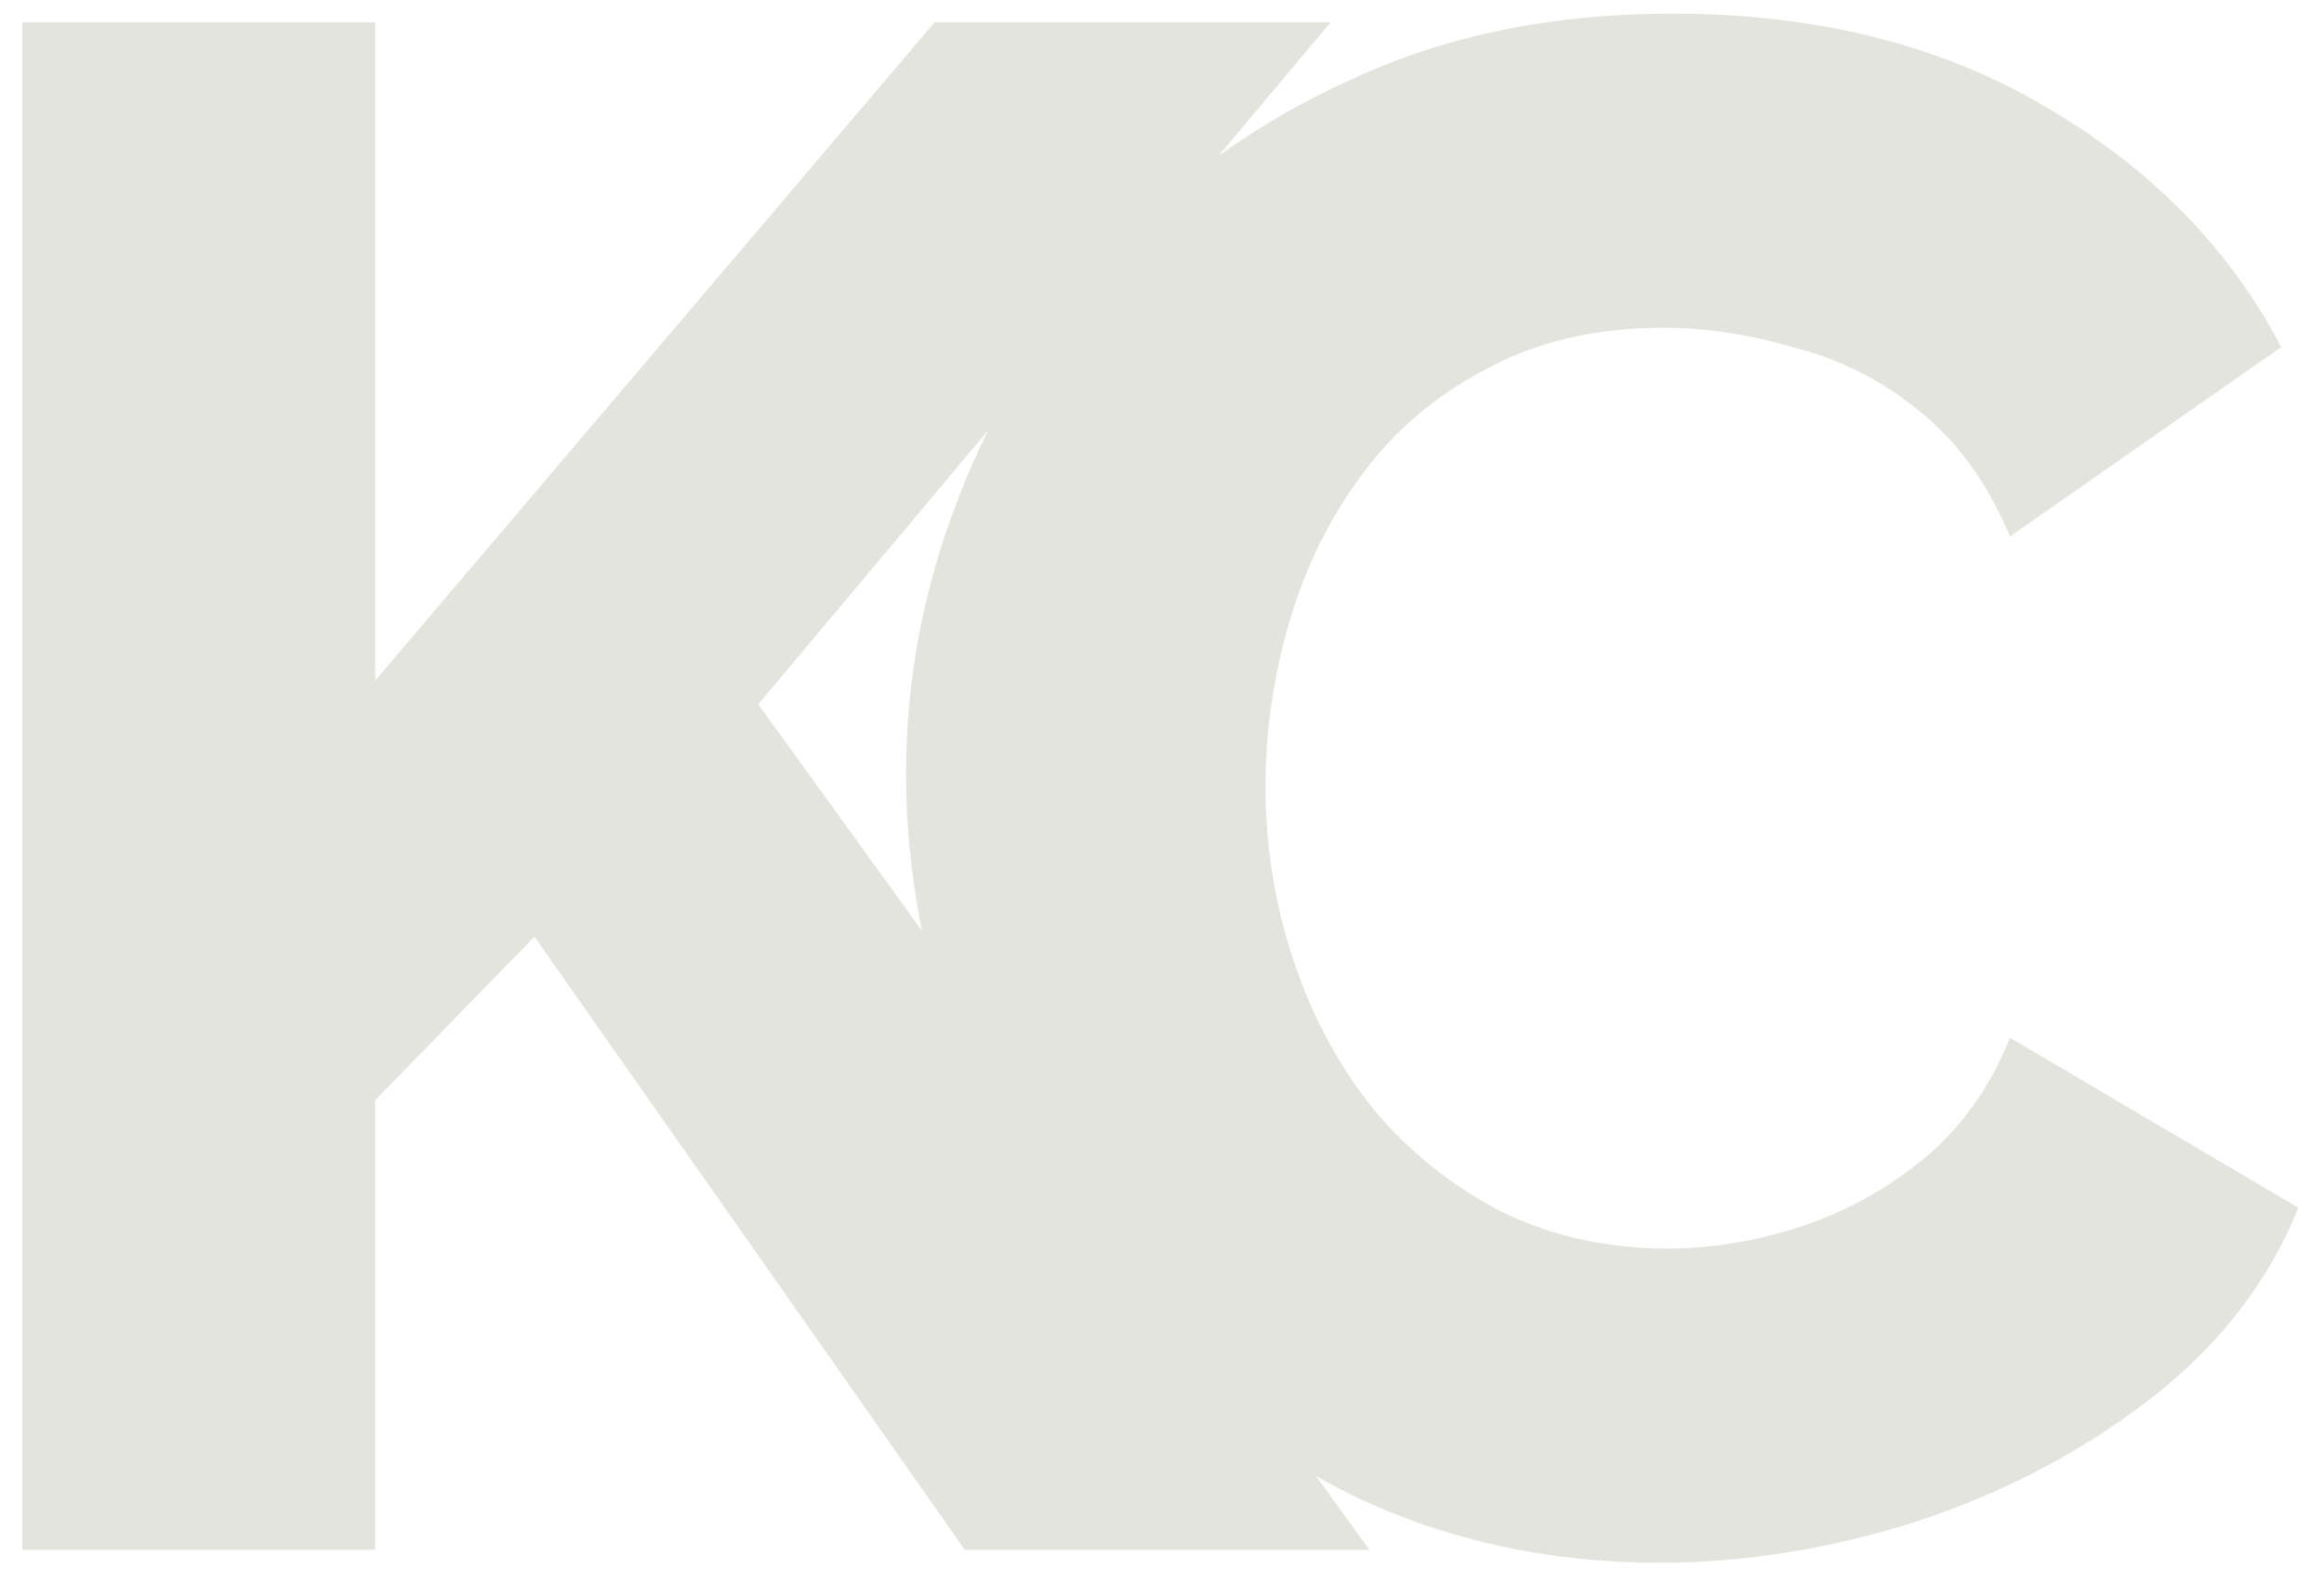
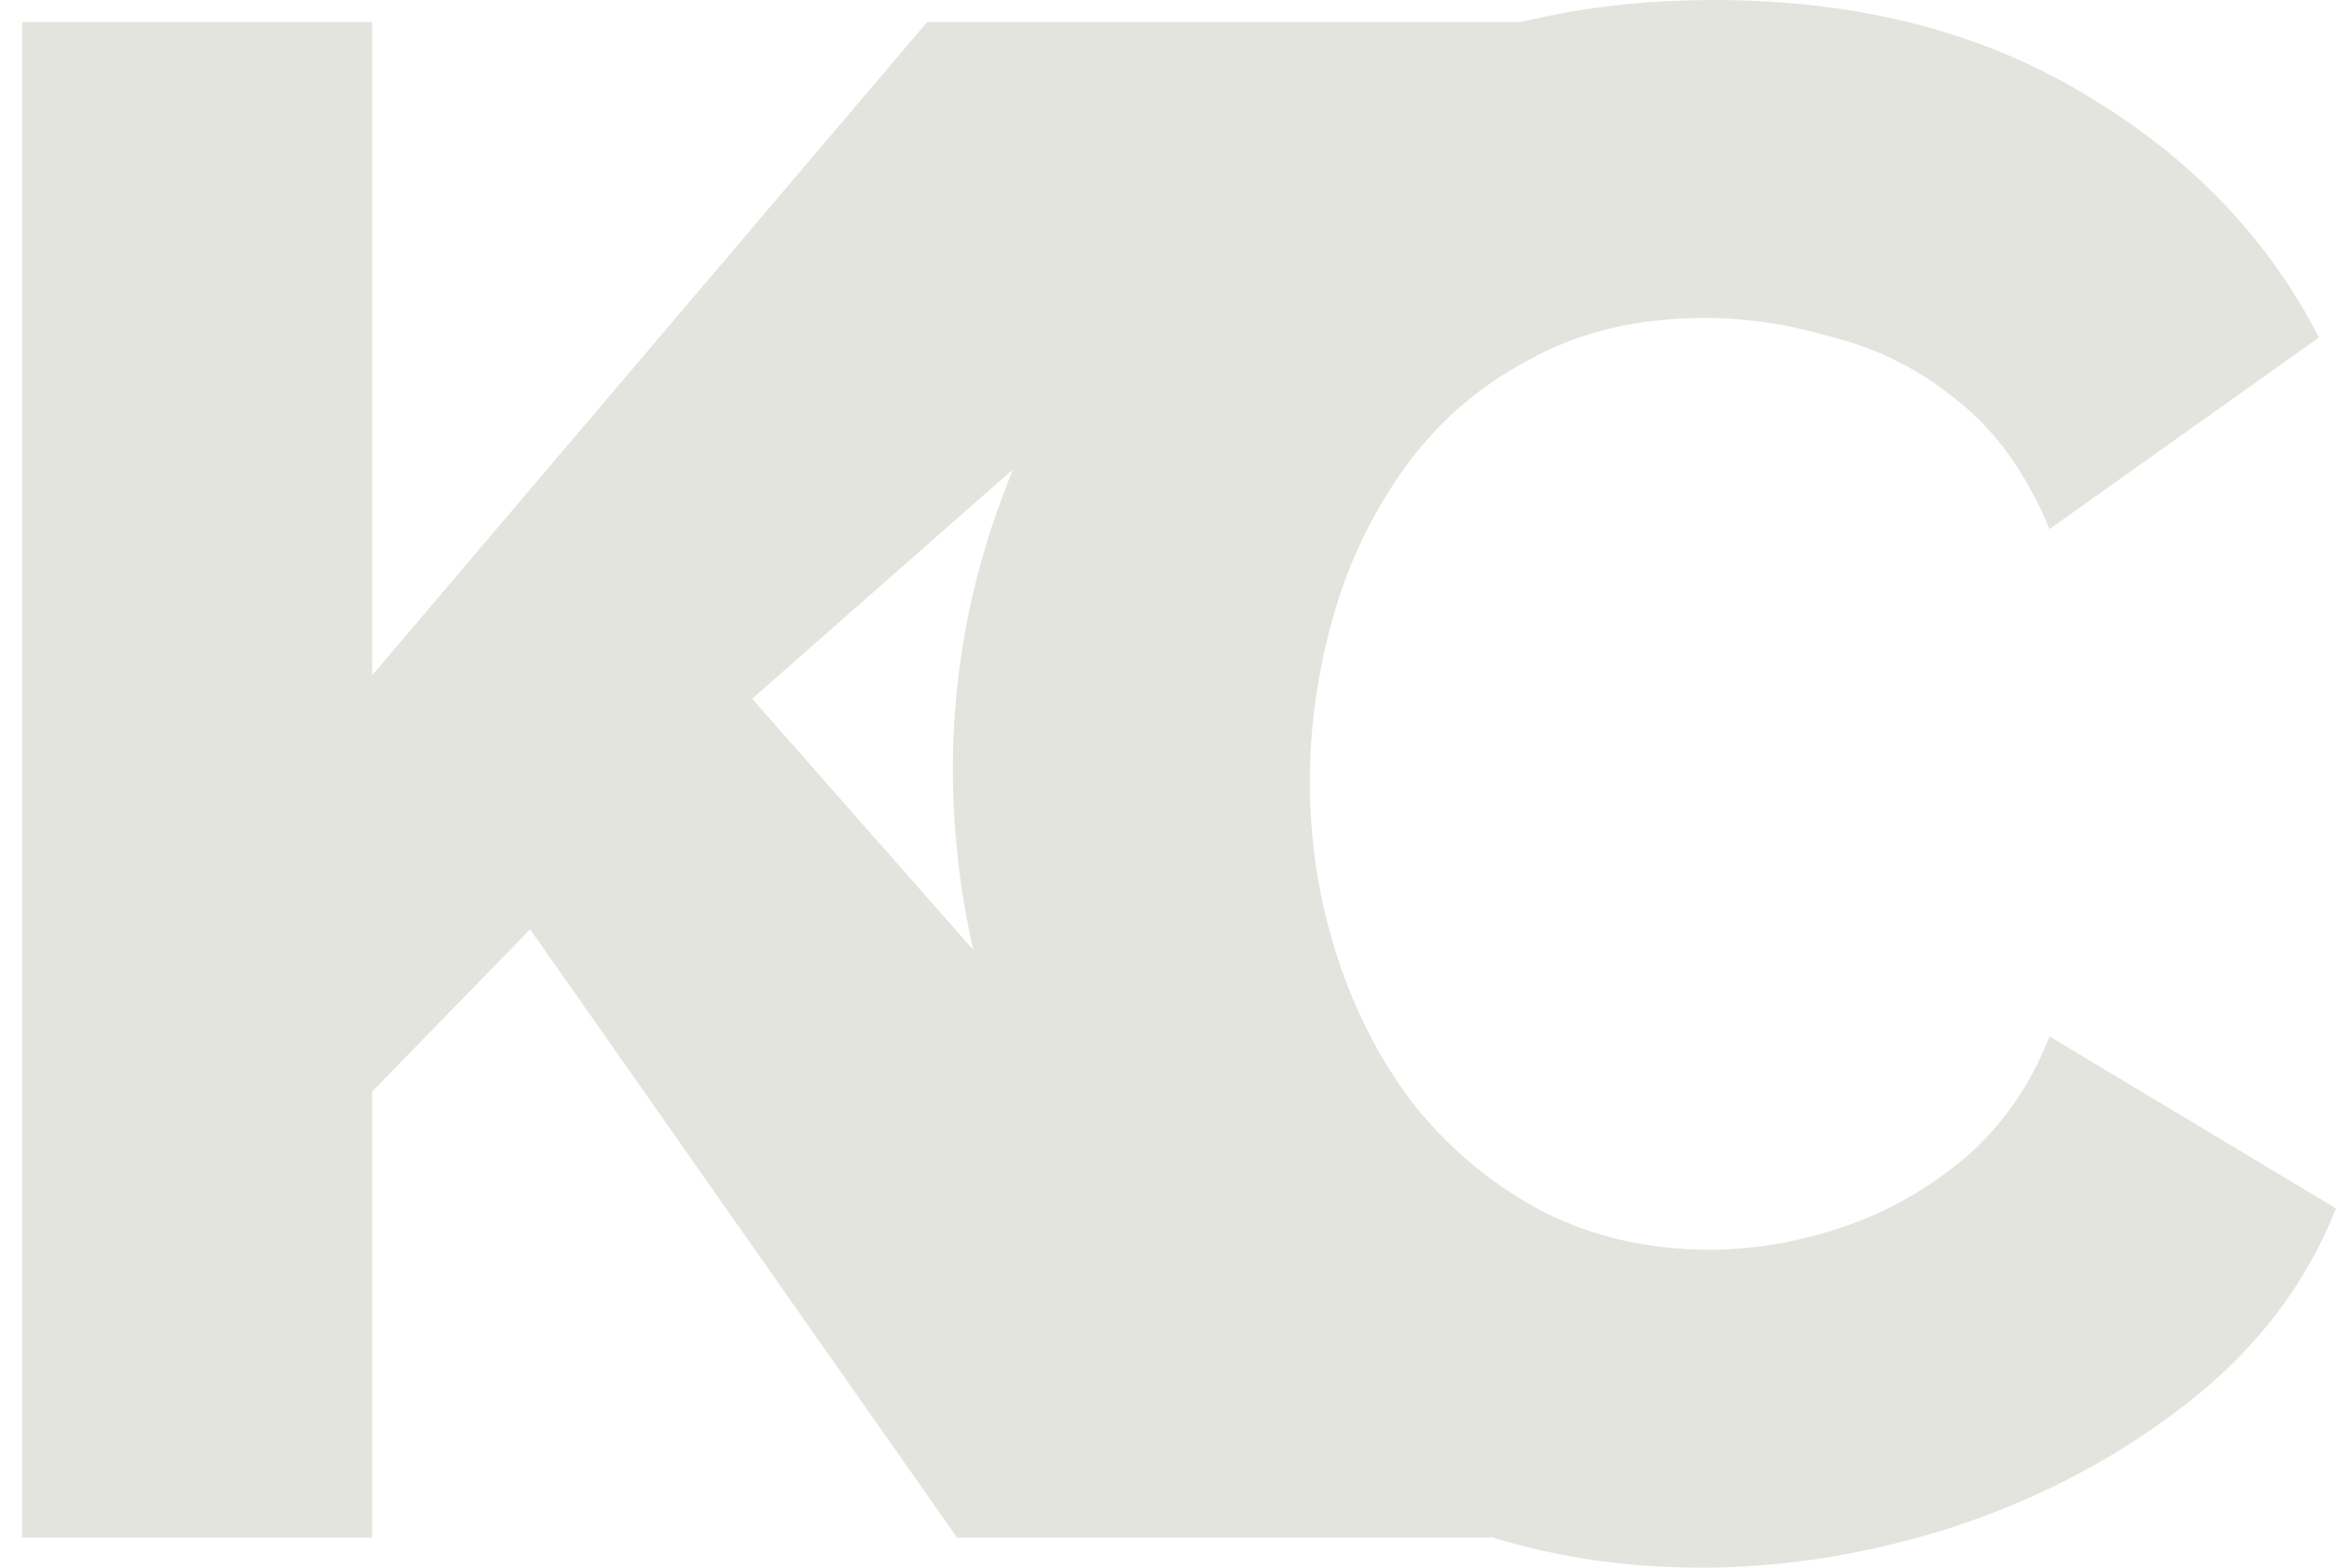
- <svg xmlns="http://www.w3.org/2000/svg" width="75" height="51" viewBox="0 0 75 51" fill="none">
-   <path d="M0.72 50.023V0.718H12.109V21.968L30.164 0.718H42.942L24.47 22.732L44.192 50.023H31.137L17.248 30.232L12.109 35.509V50.023H0.72Z" fill="#E2E4DD" />
-   <path d="M29.242 24.954C29.242 21.945 29.798 19.005 30.909 16.134C32.02 13.218 33.64 10.579 35.77 8.218C37.9 5.857 40.492 3.982 43.548 2.593C46.603 1.158 50.075 0.44 53.964 0.44C58.594 0.44 62.599 1.435 65.978 3.426C69.404 5.417 71.95 8.009 73.617 11.204L64.867 17.315C64.126 15.556 63.131 14.19 61.881 13.218C60.677 12.246 59.335 11.574 57.853 11.204C56.418 10.787 55.029 10.579 53.687 10.579C51.511 10.579 49.612 11.019 47.992 11.898C46.372 12.732 45.029 13.866 43.964 15.301C42.9 16.736 42.112 18.334 41.603 20.093C41.094 21.852 40.839 23.611 40.839 25.371C40.839 27.315 41.14 29.19 41.742 30.996C42.344 32.801 43.2 34.398 44.312 35.787C45.469 37.176 46.858 38.287 48.478 39.121C50.099 39.908 51.881 40.301 53.825 40.301C55.214 40.301 56.626 40.07 58.062 39.607C59.497 39.144 60.816 38.426 62.02 37.454C63.27 36.435 64.219 35.116 64.867 33.496L74.173 38.982C73.2 41.389 71.603 43.449 69.381 45.162C67.159 46.875 64.636 48.195 61.812 49.121C59.034 50 56.279 50.44 53.548 50.44C49.983 50.44 46.696 49.722 43.687 48.287C40.724 46.806 38.154 44.861 35.978 42.454C33.849 40 32.182 37.269 30.978 34.259C29.821 31.204 29.242 28.102 29.242 24.954Z" fill="#E2E4DD" />
+ <svg xmlns="http://www.w3.org/2000/svg" width="76" height="51" viewBox="0 0 76 51" fill="none">
+   <path d="M0.72 50.023V0.718H12.109V21.968L30.164 0.718H49.5L24.47 22.732L48.5 50.023H31.137L17.248 30.232L12.109 35.509V50.023H0.72Z" fill="#E2E4DD" />
+   <path d="M31 25.004C31 21.935 31.556 18.936 32.669 16.008C33.782 13.033 35.405 10.342 37.538 7.933C39.671 5.525 42.267 3.612 45.328 2.196C48.388 0.732 51.865 0 55.76 0C60.397 0 64.408 1.015 67.793 3.046C71.224 5.076 73.774 7.721 75.444 10.979L66.68 17.212C65.938 15.418 64.941 14.025 63.689 13.033C62.484 12.042 61.139 11.357 59.655 10.979C58.218 10.554 56.827 10.342 55.482 10.342C53.303 10.342 51.402 10.79 49.779 11.688C48.156 12.537 46.811 13.694 45.745 15.158C44.678 16.622 43.89 18.251 43.38 20.046C42.87 21.84 42.615 23.635 42.615 25.429C42.615 27.413 42.916 29.325 43.519 31.167C44.122 33.008 44.98 34.638 46.093 36.054C47.252 37.471 48.643 38.604 50.266 39.454C51.889 40.257 53.674 40.658 55.621 40.658C57.012 40.658 58.427 40.422 59.864 39.95C61.301 39.478 62.623 38.746 63.828 37.754C65.08 36.715 66.031 35.369 66.68 33.717L76 39.312C75.026 41.768 73.427 43.869 71.201 45.617C68.975 47.364 66.448 48.71 63.62 49.654C60.838 50.551 58.079 51 55.343 51C51.773 51 48.481 50.268 45.467 48.804C42.499 47.293 39.926 45.31 37.746 42.854C35.614 40.351 33.944 37.565 32.739 34.496C31.58 31.379 31 28.215 31 25.004Z" fill="#E2E4DD" />
</svg>
